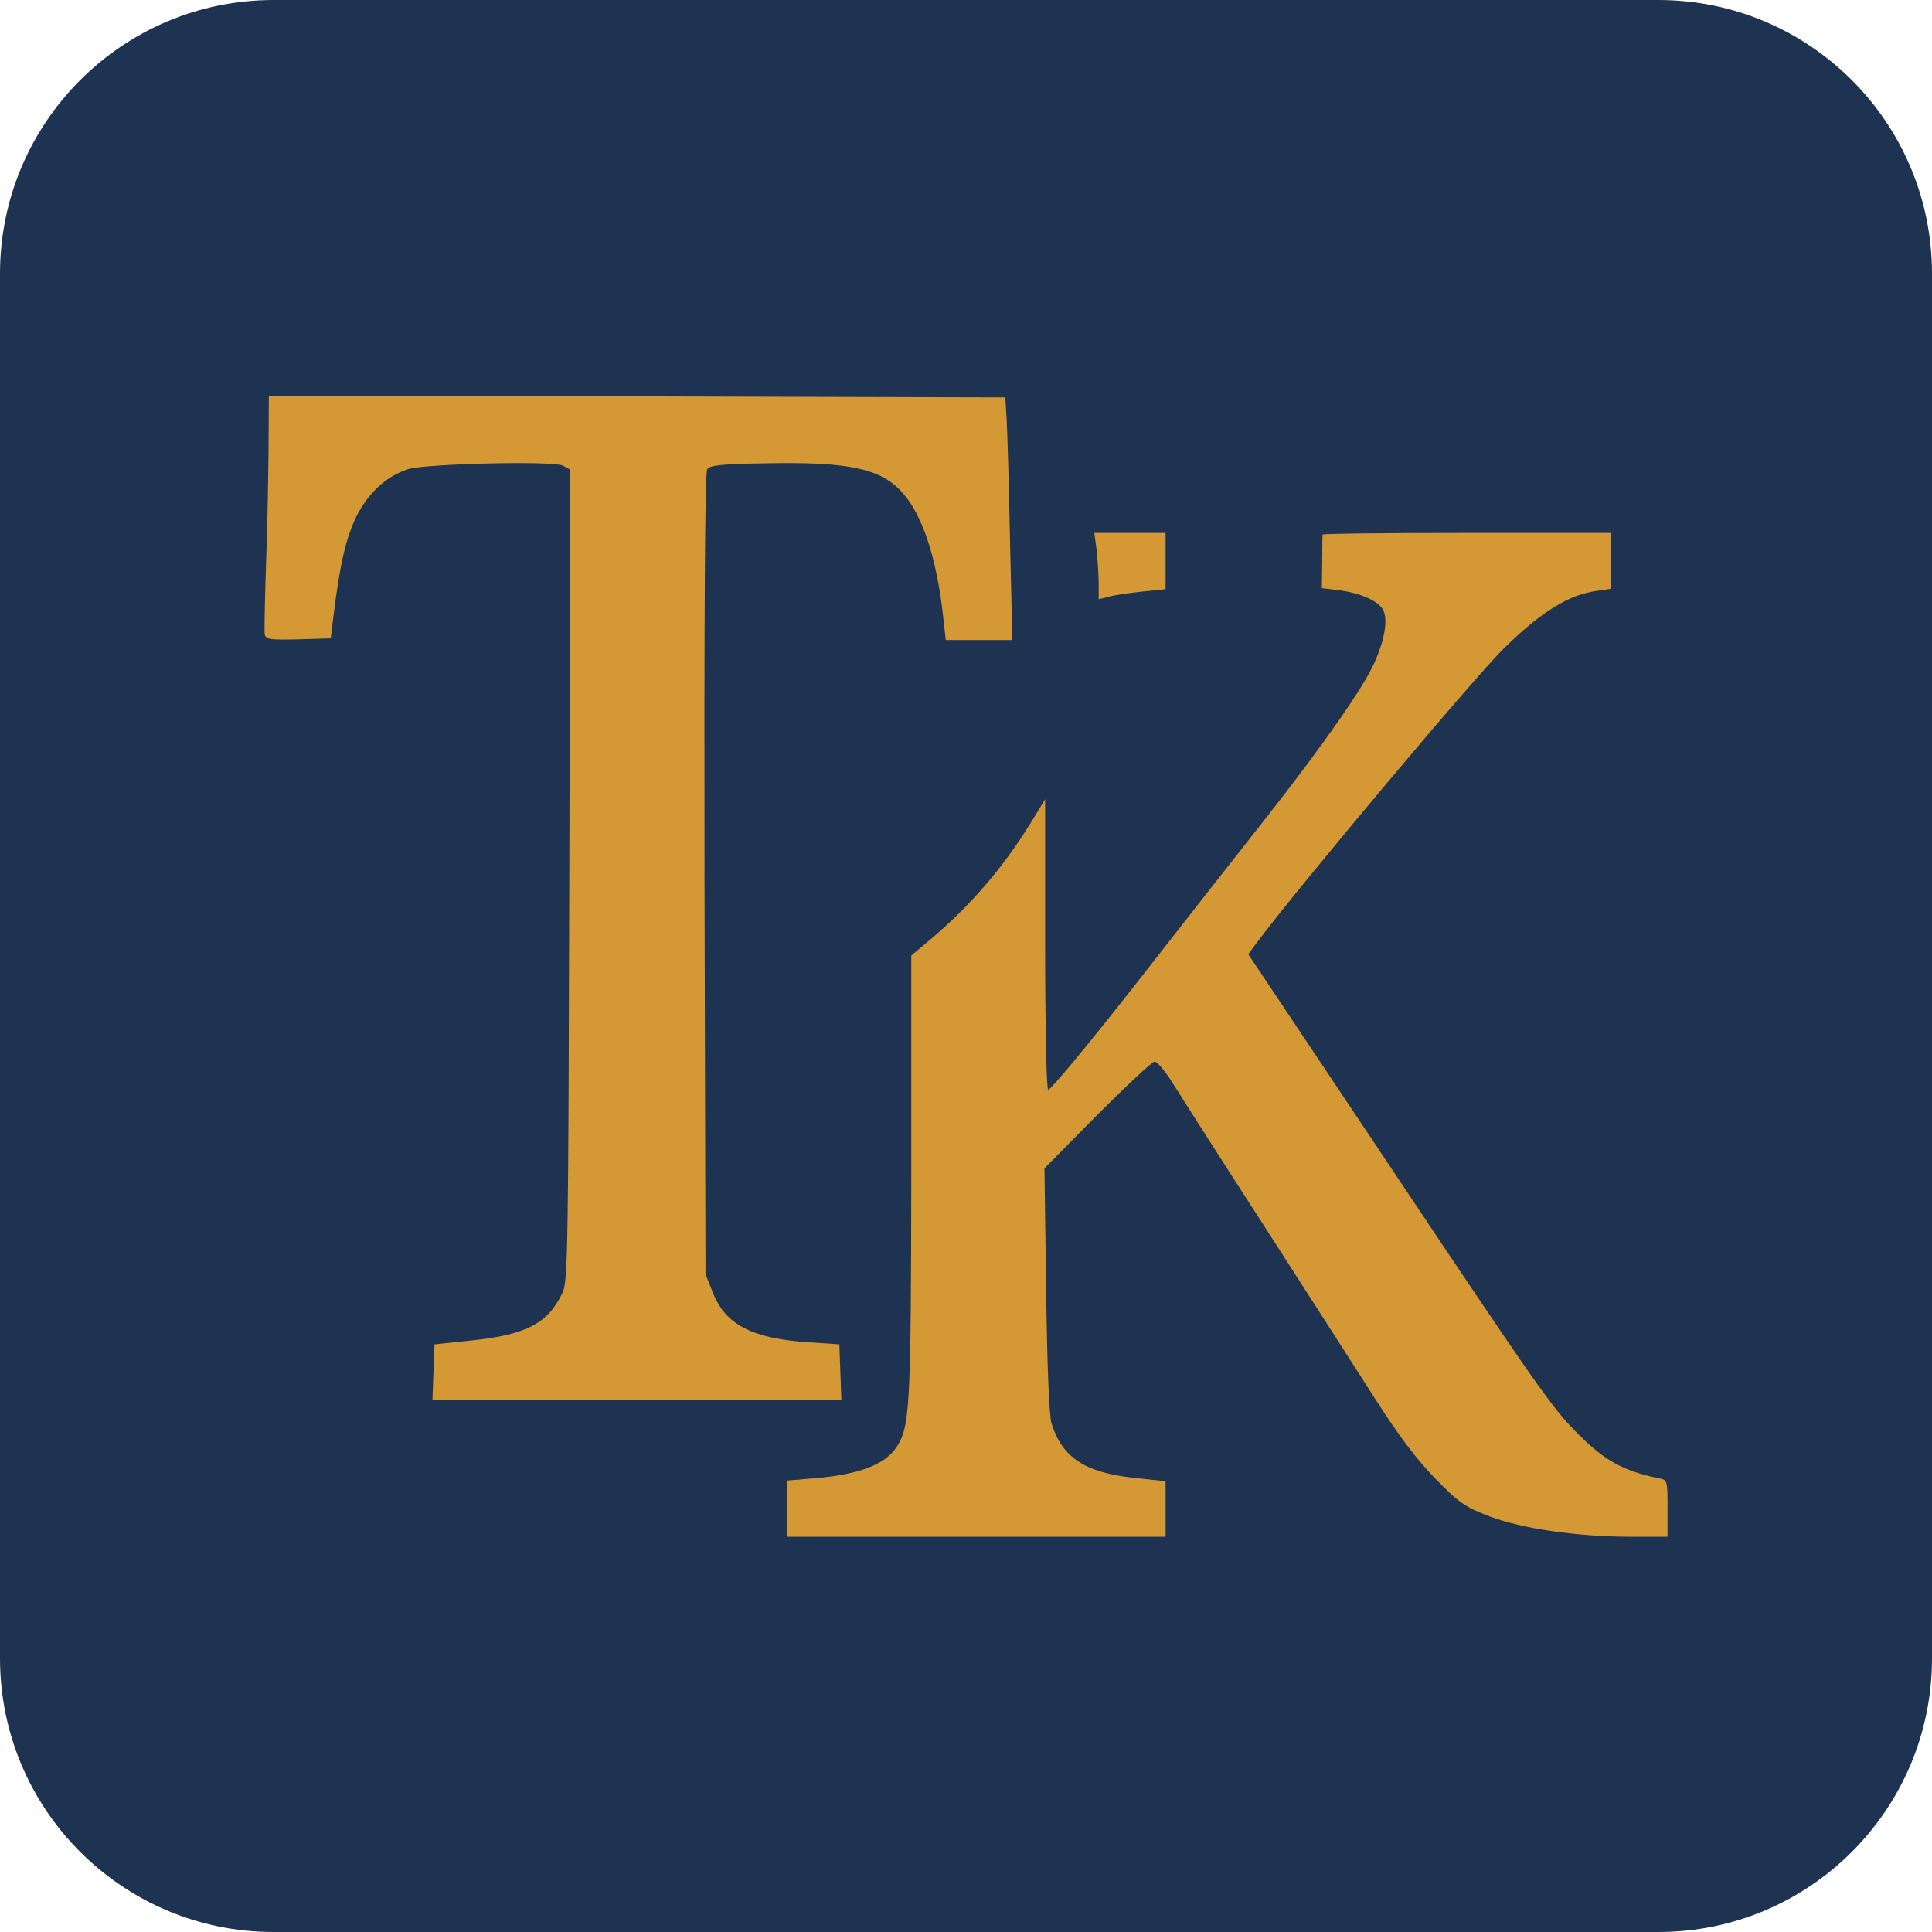
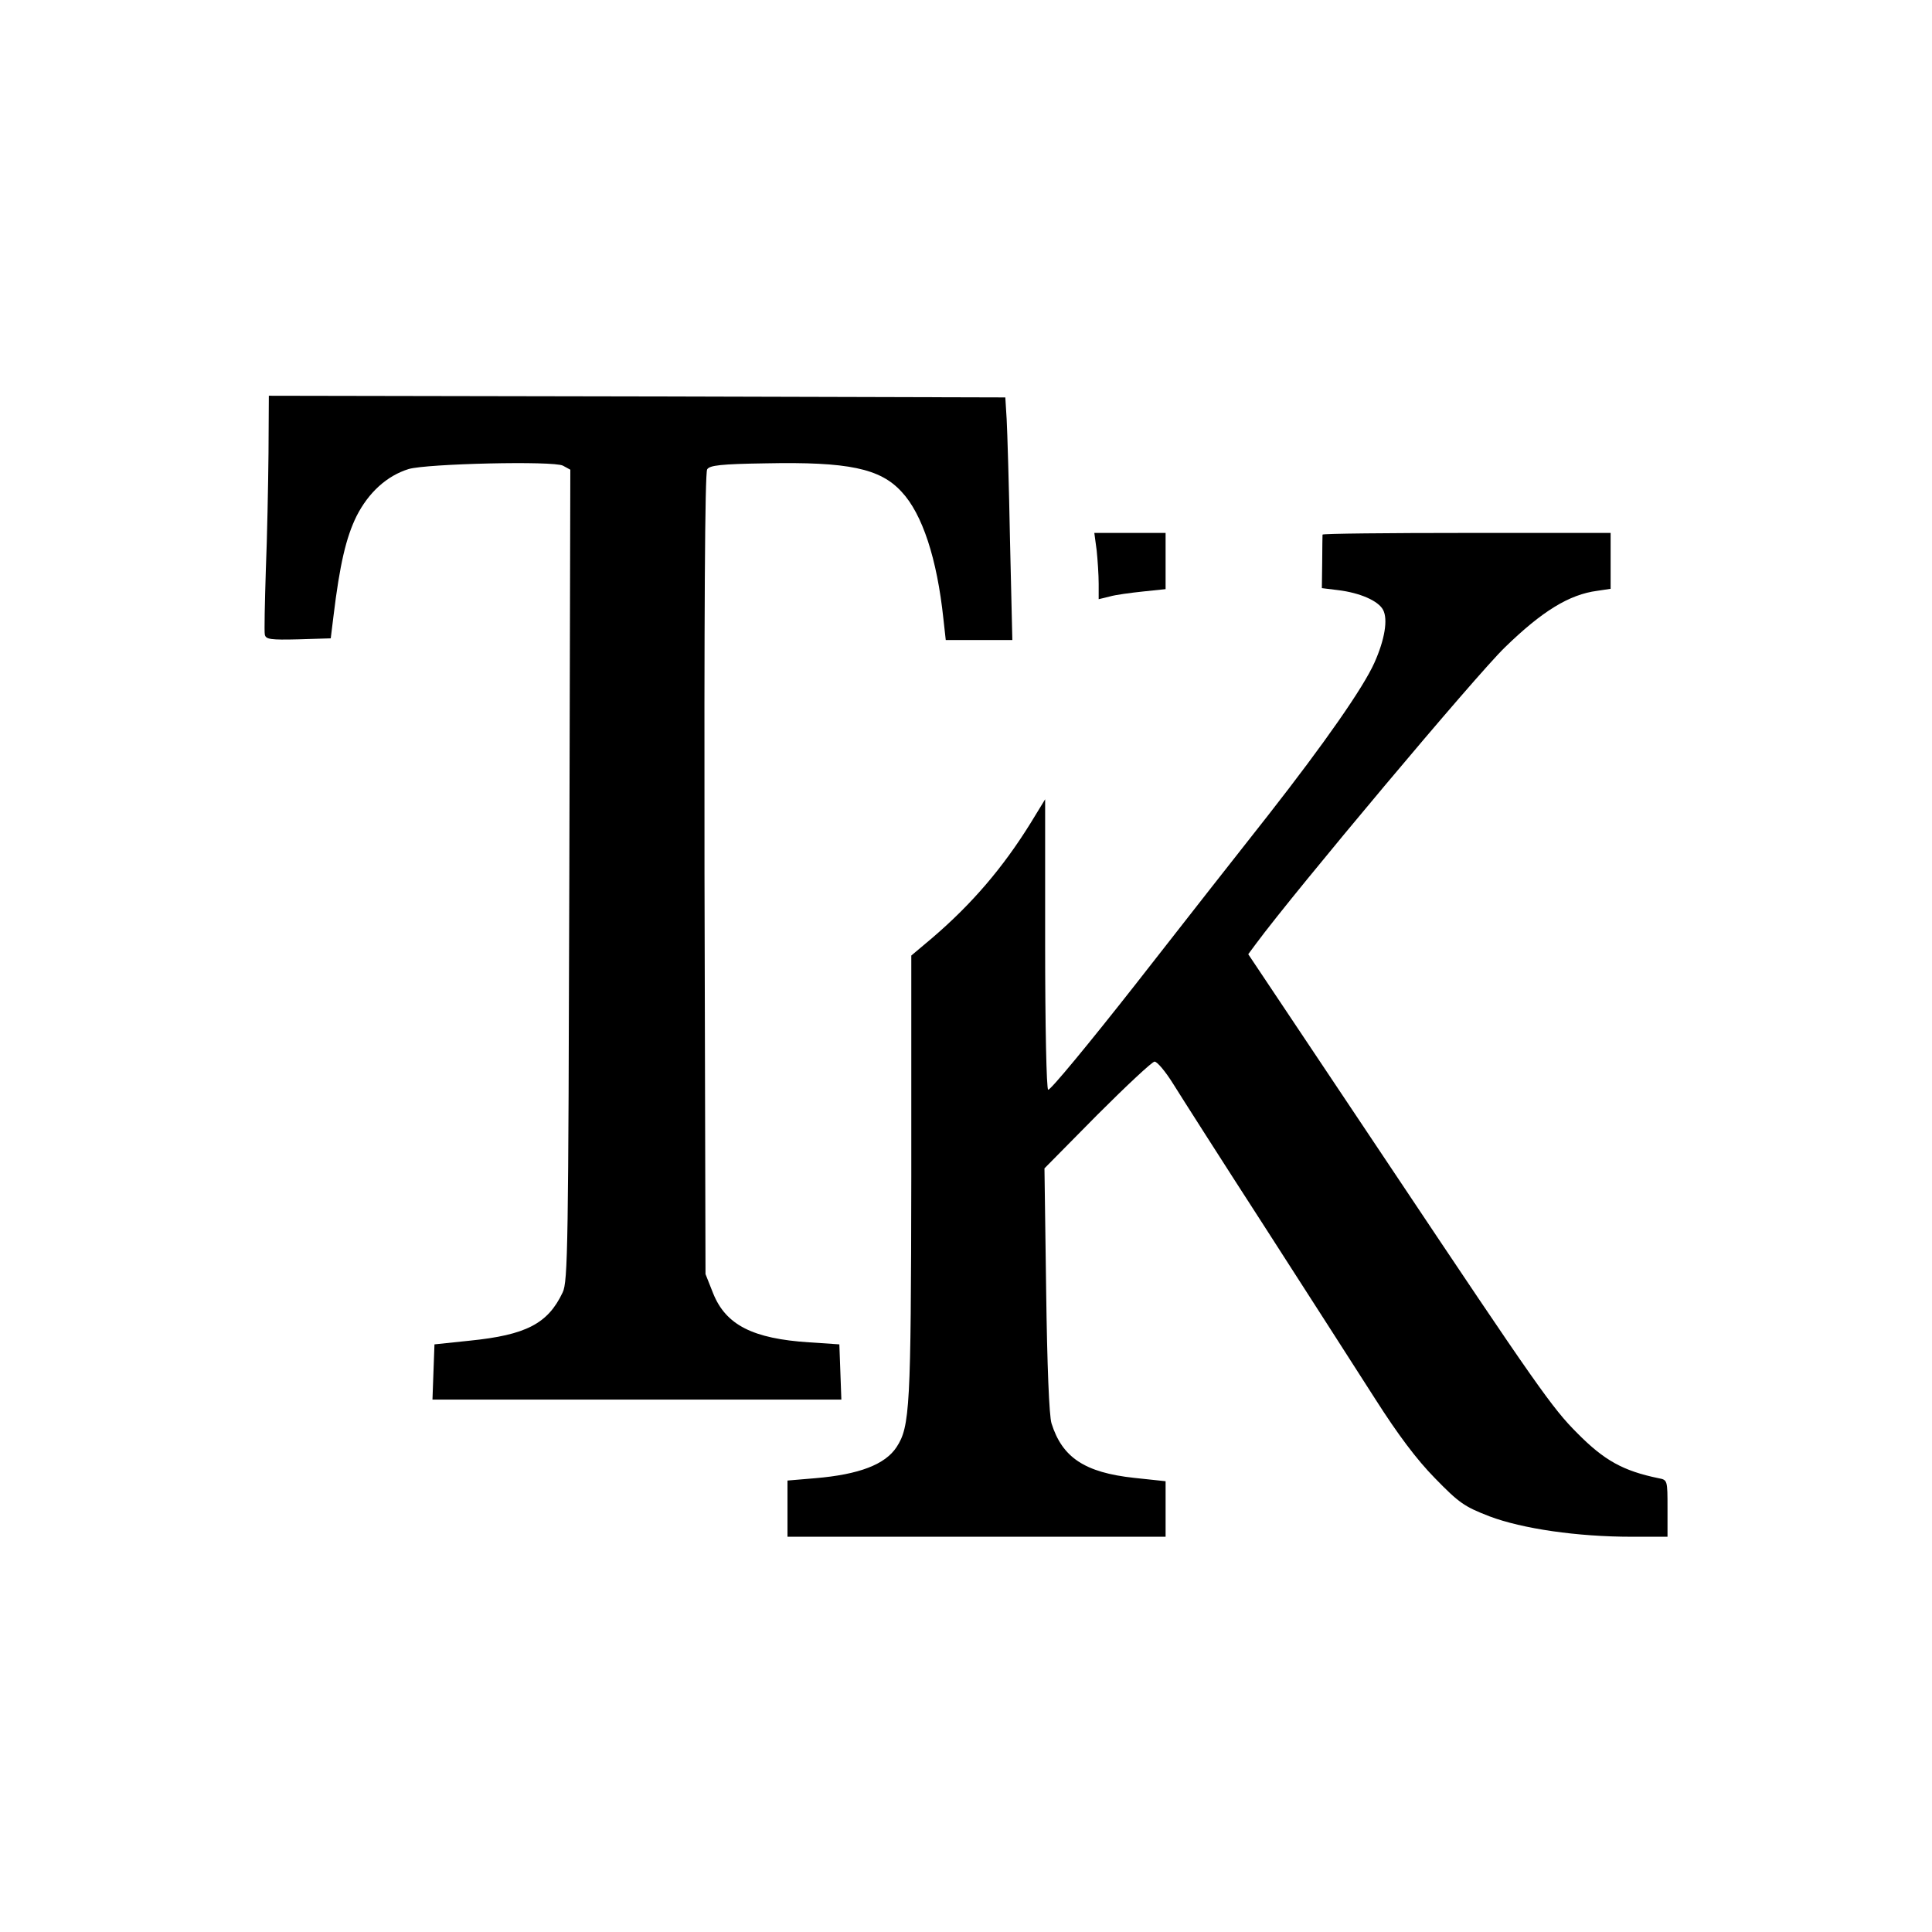
- <svg xmlns="http://www.w3.org/2000/svg" width="512" height="512" viewBox="0 0 1271 1271" fill="none">
-   <rect width="1271" height="1271" rx="180" fill="#1e3351" />
-   <path d="M176.642 298.21C176.421 319.123 175.761 353.683 174.881 375.035C174.22 396.388 173.78 415.539 174.22 417.52C174.881 420.602 177.962 421.042 196.233 420.602L217.586 419.942L219.347 405.633C223.529 371.073 227.711 353.463 234.535 339.595C242.46 323.966 254.567 312.959 268.876 308.557C280.762 305.034 364.191 303.053 370.355 306.355L375.198 308.997L374.537 575.793C373.877 819.035 373.657 843.249 370.135 850.293C360.449 870.765 346.141 878.25 308.939 881.992L285.825 884.413L285.165 902.464L284.505 920.734H419.003H553.502L552.842 902.464L552.181 884.413L532.37 883.092C495.168 880.671 477.558 871.646 469.193 850.954L464.13 838.186L463.469 575.132C463.249 407.394 463.689 310.978 465.23 308.777C466.771 306.135 474.256 305.255 503.753 304.814C557.904 303.714 579.037 308.116 593.125 323.525C606.773 338.054 616.459 367.551 620.641 407.174L622.182 421.042H643.975H665.988L664.447 355.444C663.786 319.563 662.686 283.682 662.246 275.757L661.365 261.449L419.223 260.789L176.862 260.348L176.642 298.21Z" fill="#d49935" />
-   <path d="M721.459 362.041C722.119 368.425 722.78 378.33 722.78 384.054V394.18L730.044 392.419C733.786 391.318 743.692 389.997 752.057 389.117L766.805 387.576V369.085V350.594H743.472H719.918L721.459 362.041Z" fill="#d49935" />
-   <path d="M870.048 351.699C870.048 352.359 869.828 360.504 869.828 369.75L869.608 386.92L880.394 388.24C894.703 390.001 906.81 395.284 909.892 401.228C913.194 407.392 910.992 420.819 904.168 436.008C896.904 452.298 871.589 488.619 834.387 536.167C816.997 558.18 777.814 608.149 747.216 647.332C716.619 686.295 690.643 717.773 689.543 716.892C688.442 716.232 687.562 675.288 687.562 620.696V525.821L677.876 541.67C659.825 570.727 639.574 594.501 613.378 616.954L599.51 628.621V774.126C599.29 925.795 598.63 938.562 589.824 951.99C582.34 963.437 565.17 970.04 536.333 972.462L518.062 974.003V992.494V1010.98H642.435H766.808V992.714V974.443L746.116 972.242C713.537 968.72 698.788 958.814 691.744 936.361C690.203 931.298 688.882 898.939 688.222 848.529L687.121 768.623L721.902 733.402C741.053 714.251 758.003 698.402 759.544 698.402C761.305 698.402 766.808 705.006 771.871 713.15C776.934 721.295 804.01 763.78 832.186 807.365C860.143 850.951 892.942 901.801 904.829 920.511C919.577 943.625 931.904 960.135 944.012 972.462C959.861 988.751 963.383 991.173 979.893 997.557C1001.47 1005.7 1037.57 1010.98 1073.45 1010.98H1097V992.273C1097 973.783 1097 973.562 1091.06 972.462C1067.72 967.619 1055.4 960.795 1037.57 942.744C1021.28 926.455 1011.59 912.807 914.294 767.082L821.18 627.74L826.243 620.916C851.778 586.356 971.087 444.153 990.018 425.882C1014.45 402.108 1032.28 391.102 1050.77 388.681L1059.58 387.36V369.089V350.598H964.924C912.973 350.598 870.268 351.039 870.048 351.699Z" fill="#d49935" />
+ <svg xmlns="http://www.w3.org/2000/svg" width="1271" height="1271" viewBox="0 0 1271 1271" fill="none">
+   <path d="M176.642 298.21C176.421 319.123 175.761 353.683 174.881 375.035C174.22 396.388 173.78 415.539 174.22 417.52C174.881 420.602 177.962 421.042 196.233 420.602L217.586 419.942L219.347 405.633C223.529 371.073 227.711 353.463 234.535 339.595C242.46 323.966 254.567 312.959 268.876 308.557C280.762 305.034 364.191 303.053 370.355 306.355L375.198 308.997L374.537 575.793C373.877 819.035 373.657 843.249 370.135 850.293C360.449 870.765 346.141 878.25 308.939 881.992L285.825 884.413L285.165 902.464L284.505 920.734H419.003H553.502L552.842 902.464L552.181 884.413L532.37 883.092C495.168 880.671 477.558 871.646 469.193 850.954L464.13 838.186L463.469 575.132C463.249 407.394 463.689 310.978 465.23 308.777C466.771 306.135 474.256 305.255 503.753 304.814C557.904 303.714 579.037 308.116 593.125 323.525C606.773 338.054 616.459 367.551 620.641 407.174L622.182 421.042H643.975H665.988L664.447 355.444C663.786 319.563 662.686 283.682 662.246 275.757L661.365 261.449L419.223 260.789L176.862 260.348L176.642 298.21Z" fill="black" />
+   <path d="M721.459 362.041C722.119 368.425 722.78 378.33 722.78 384.054V394.18L730.044 392.419C733.786 391.318 743.692 389.997 752.057 389.117L766.805 387.576V369.085V350.594H743.472H719.918L721.459 362.041Z" fill="black" />
+   <path d="M870.048 351.699C870.048 352.359 869.828 360.504 869.828 369.75L869.608 386.92L880.394 388.24C894.703 390.001 906.81 395.284 909.892 401.228C913.194 407.392 910.992 420.819 904.168 436.008C896.904 452.298 871.589 488.619 834.387 536.167C816.997 558.18 777.814 608.149 747.216 647.332C716.619 686.295 690.643 717.773 689.543 716.892C688.442 716.232 687.562 675.288 687.562 620.696V525.821L677.876 541.67C659.825 570.727 639.574 594.501 613.378 616.954L599.51 628.621V774.126C599.29 925.795 598.63 938.562 589.824 951.99C582.34 963.437 565.17 970.04 536.333 972.462L518.062 974.003V992.494V1010.98H642.435H766.808V992.714V974.443L746.116 972.242C713.537 968.72 698.788 958.814 691.744 936.361C690.203 931.298 688.882 898.939 688.222 848.529L687.121 768.623L721.902 733.402C741.053 714.251 758.003 698.402 759.544 698.402C761.305 698.402 766.808 705.006 771.871 713.15C776.934 721.295 804.01 763.78 832.186 807.365C860.143 850.951 892.942 901.801 904.829 920.511C919.577 943.625 931.904 960.135 944.012 972.462C959.861 988.751 963.383 991.173 979.893 997.557C1001.47 1005.7 1037.57 1010.98 1073.45 1010.98H1097V992.273C1097 973.783 1097 973.562 1091.06 972.462C1067.72 967.619 1055.4 960.795 1037.57 942.744C1021.28 926.455 1011.59 912.807 914.294 767.082L821.18 627.74L826.243 620.916C851.778 586.356 971.087 444.153 990.018 425.882C1014.45 402.108 1032.28 391.102 1050.77 388.681L1059.58 387.36V369.089V350.598H964.924C912.973 350.598 870.268 351.039 870.048 351.699Z" fill="black" />
</svg>
